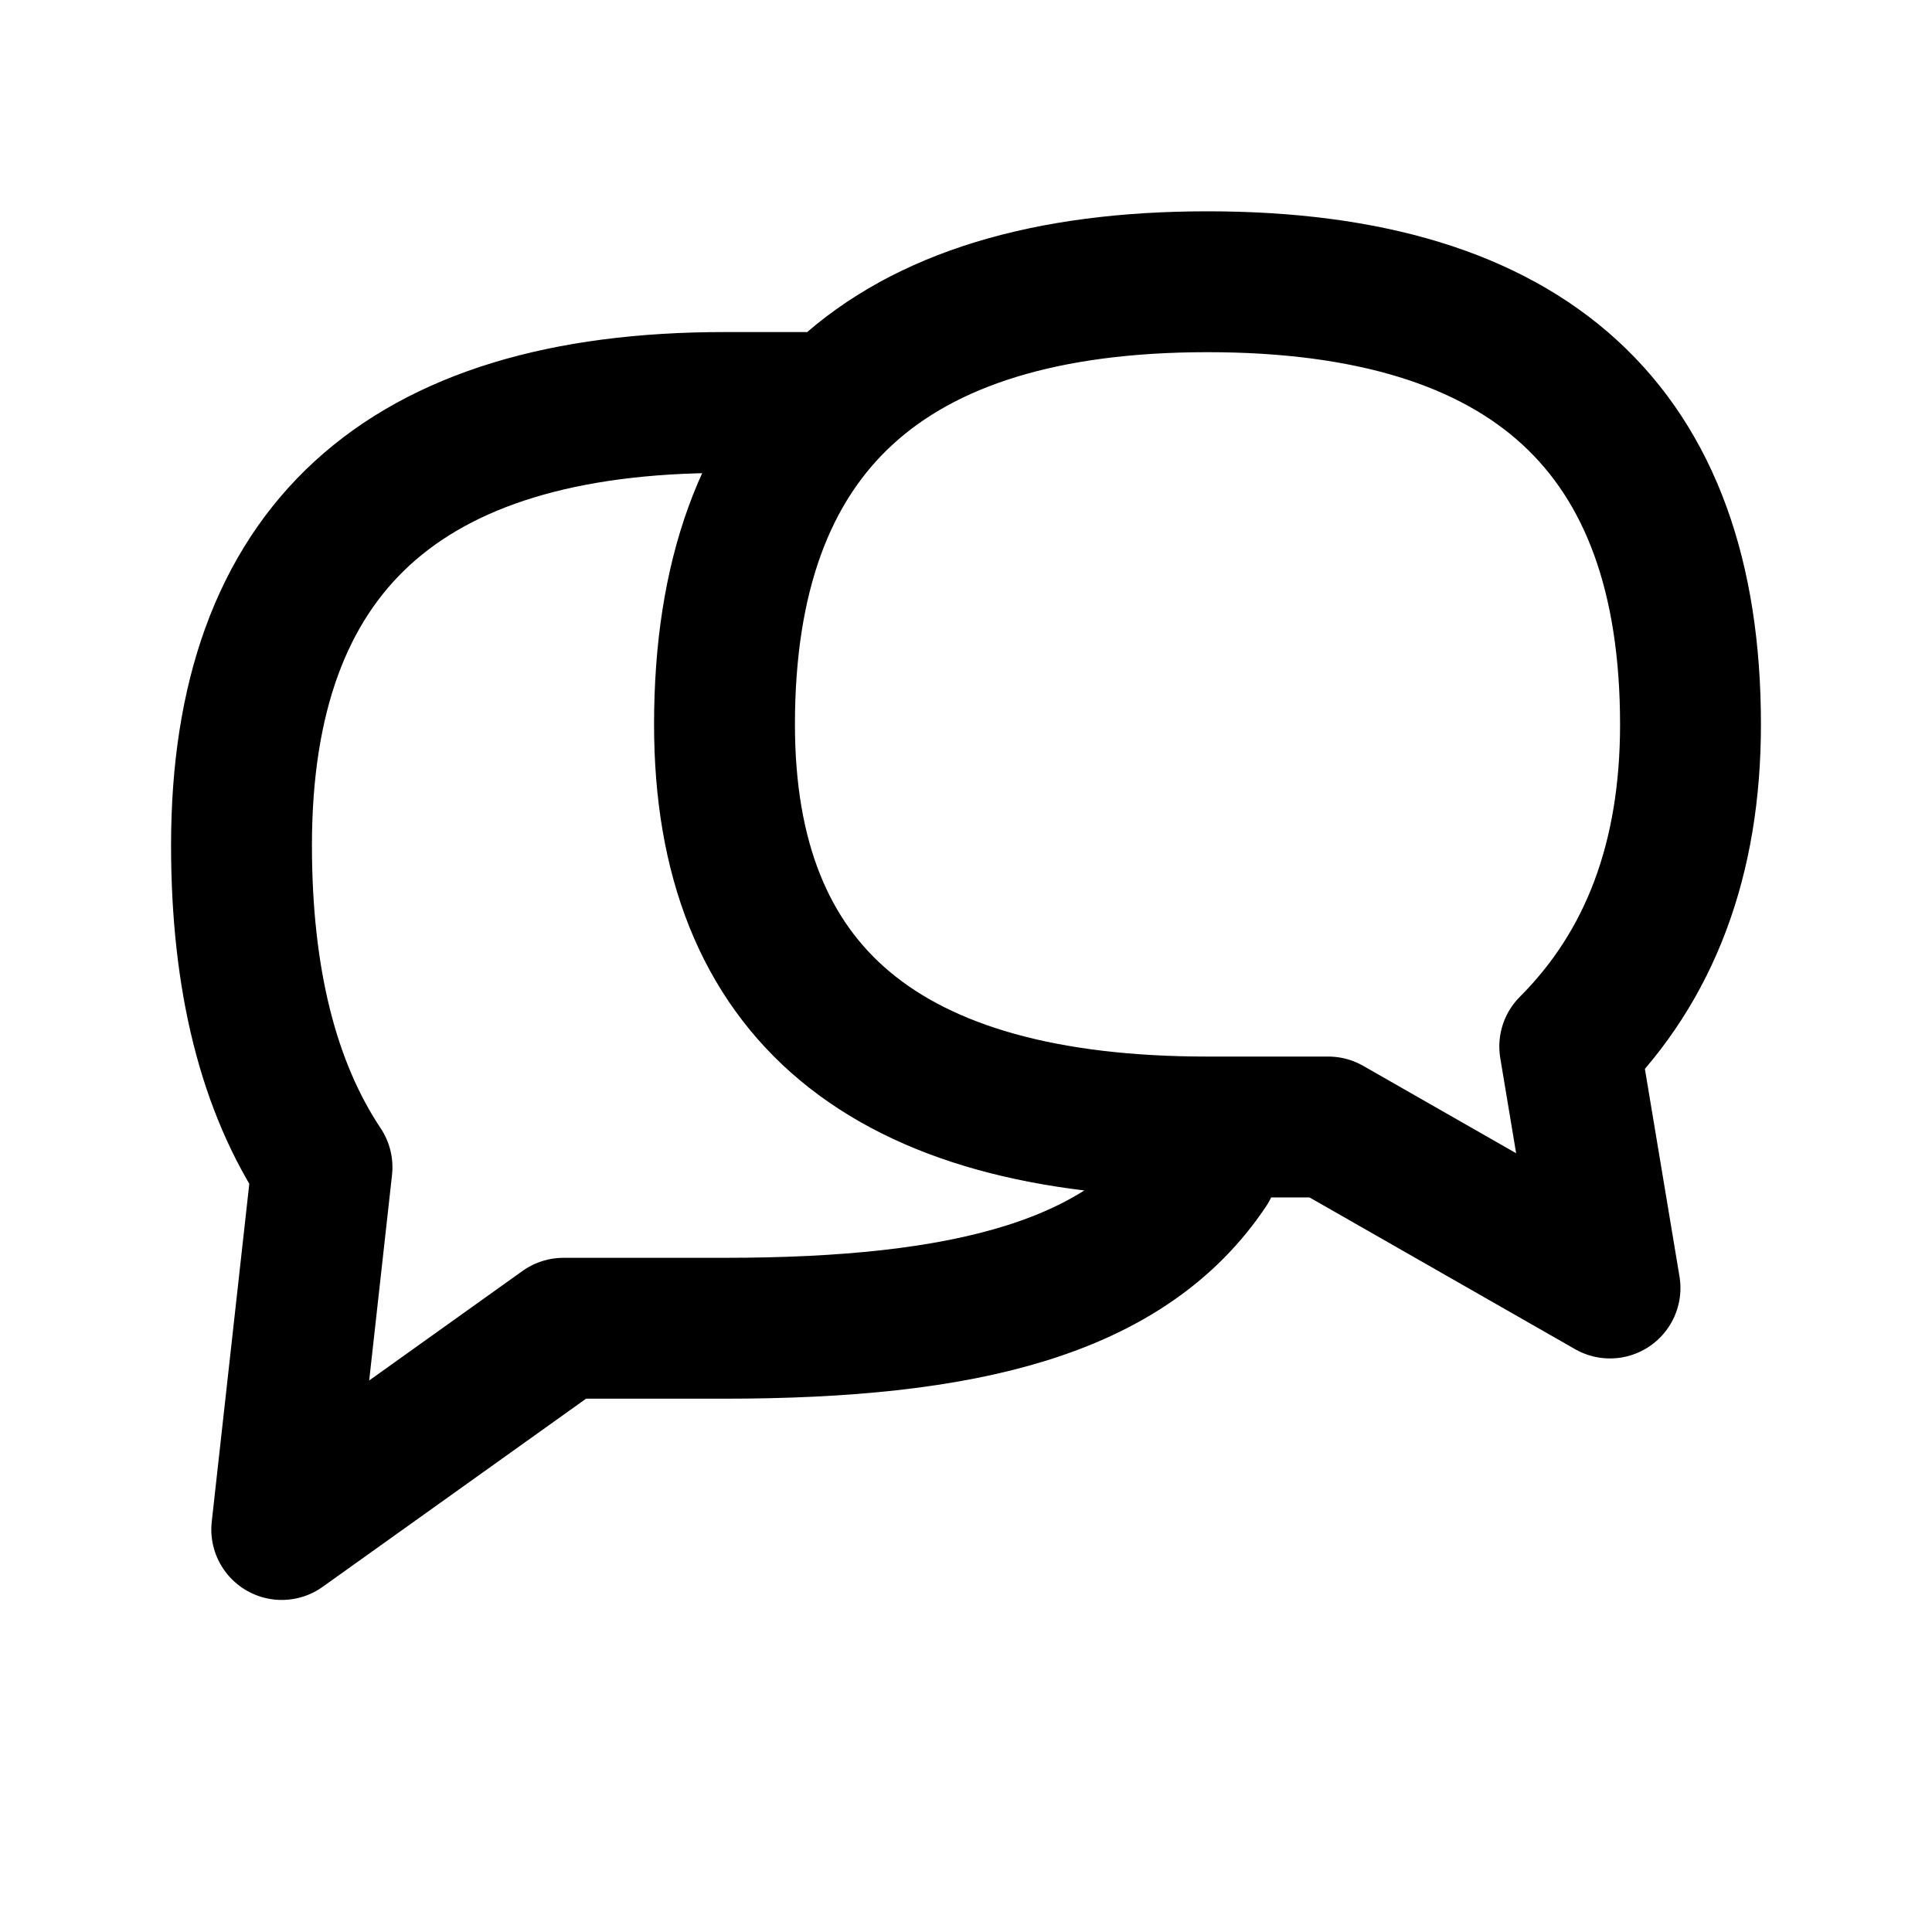
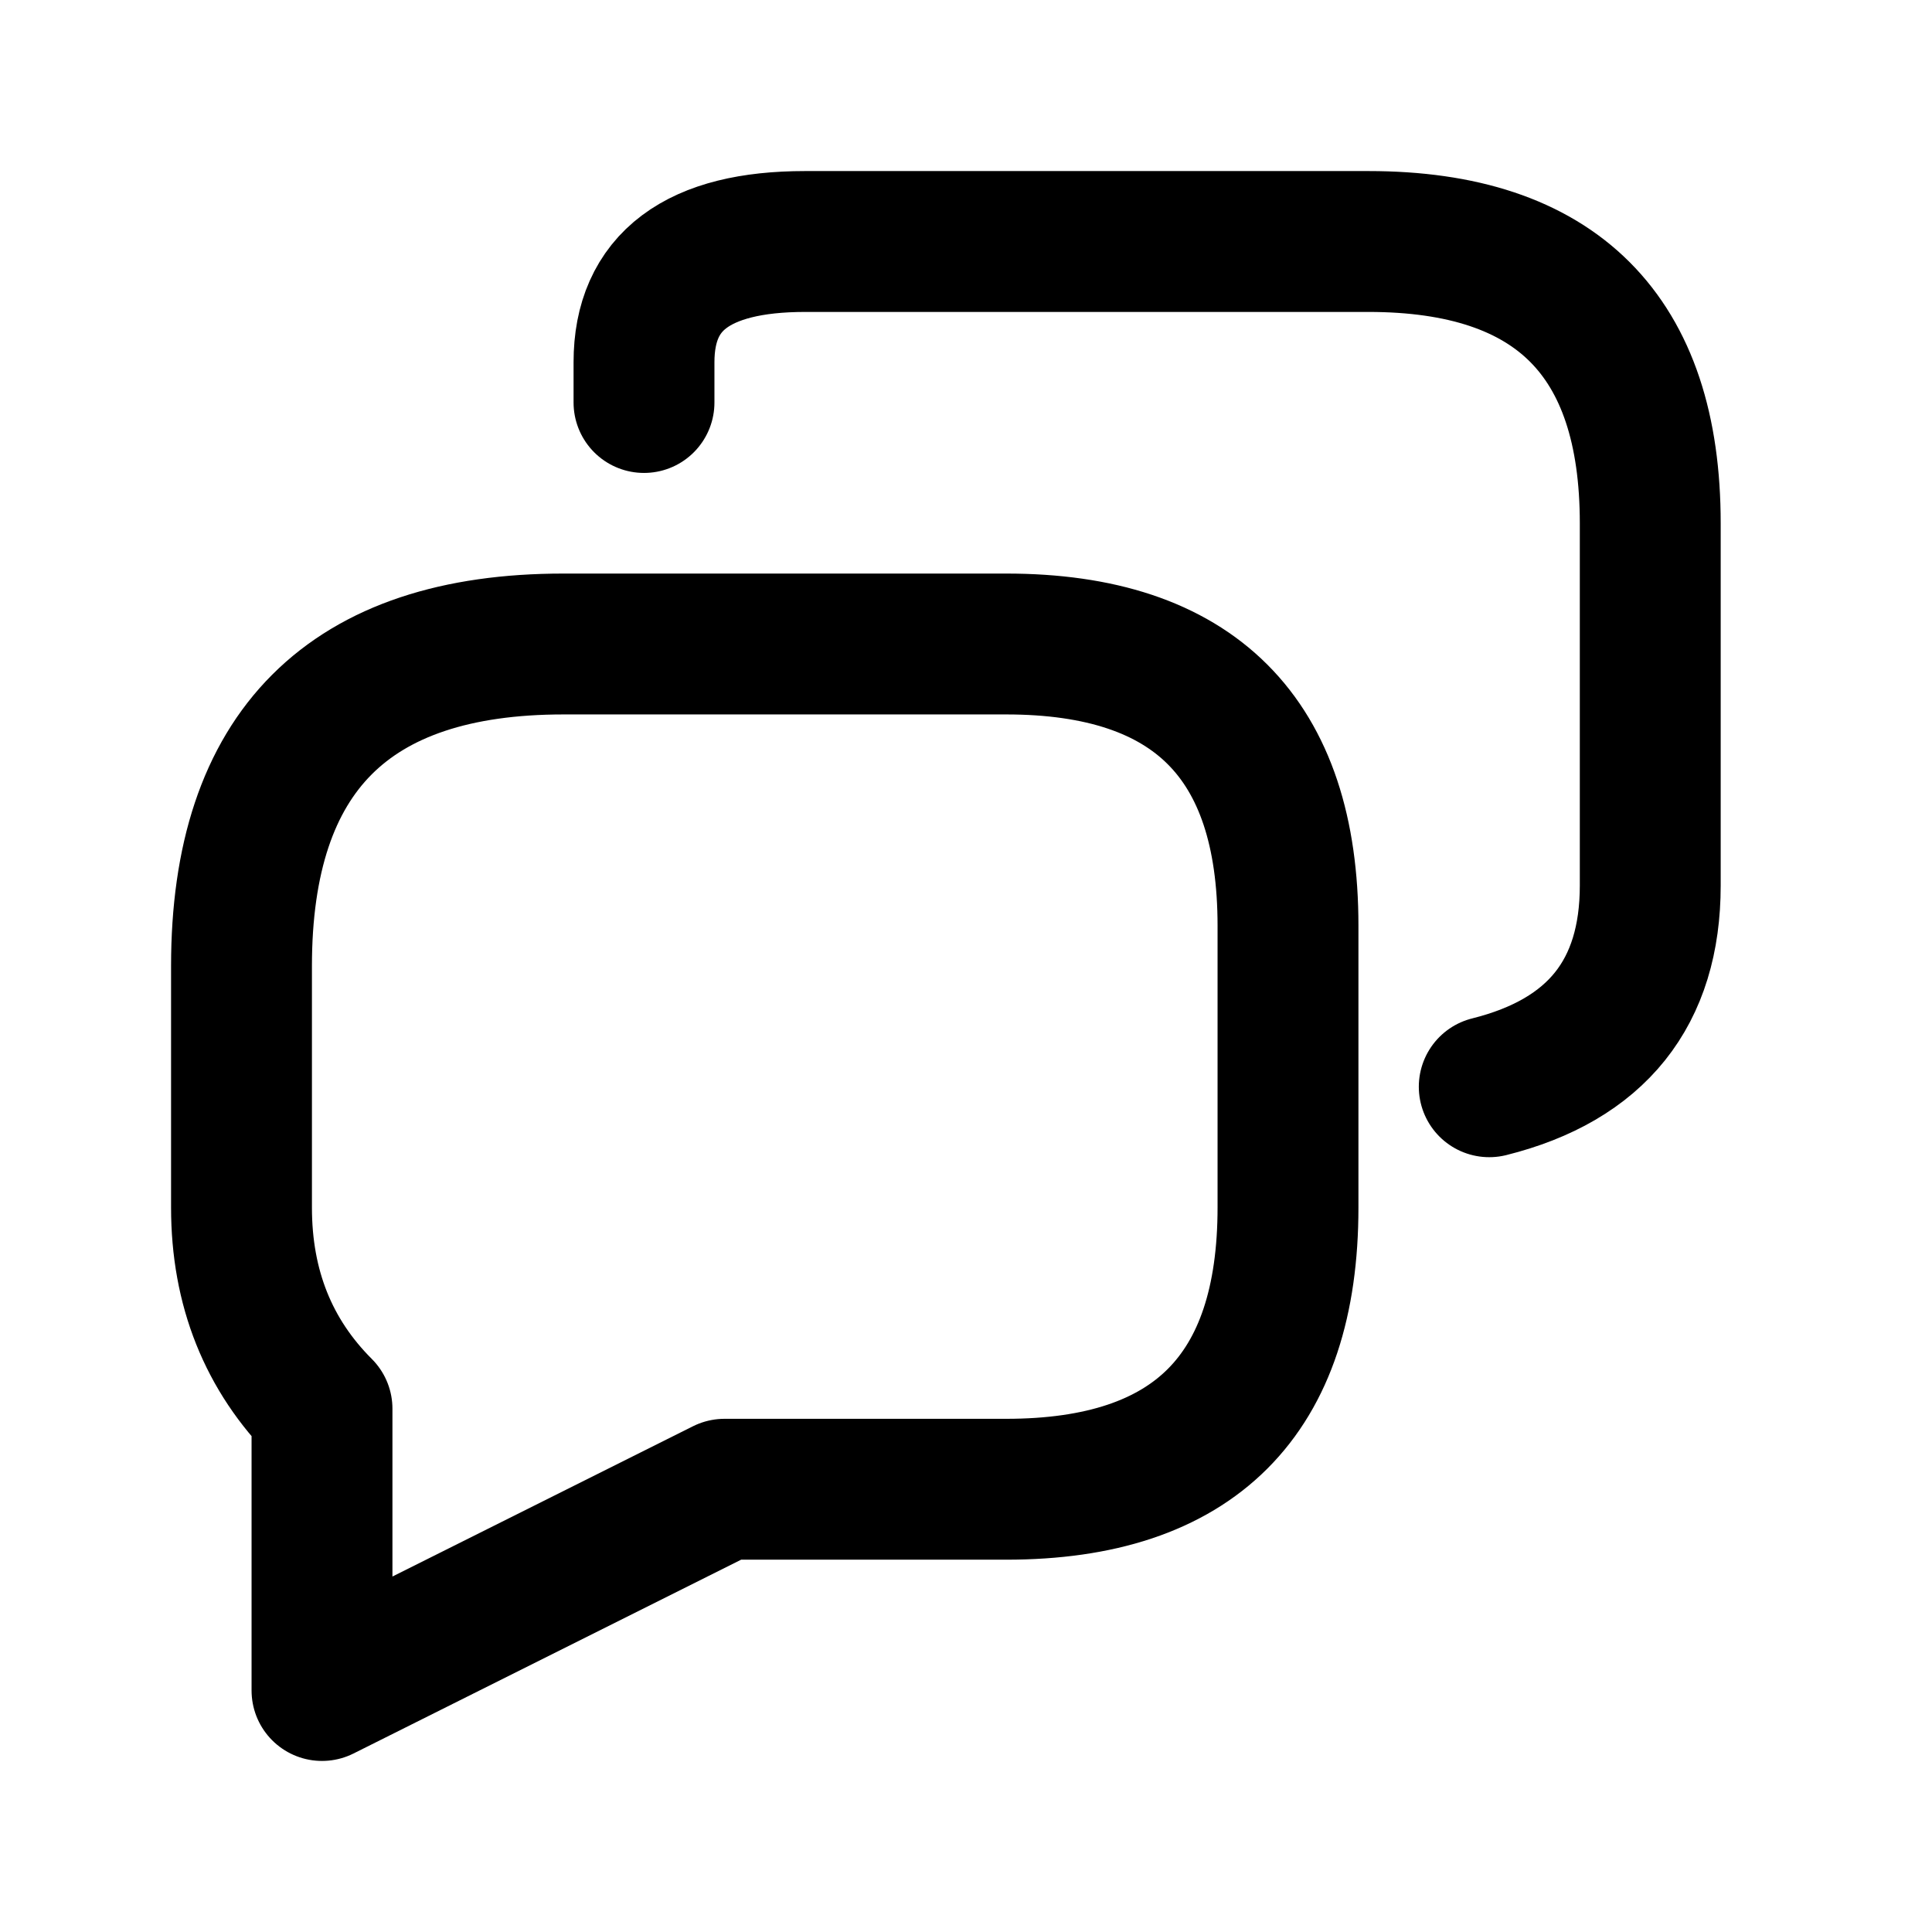
<svg xmlns="http://www.w3.org/2000/svg" viewBox="0 0 24 24" fill="none" stroke="currentColor" stroke-width="1.75" stroke-linecap="round" stroke-linejoin="round">
-   <path d="M15 14.5C14 16 12 16.5 9 16.5H7L3.5 19L4 14.5Q3 13 3 10.5Q3 5 9 5H10 M15 3.5Q21 3.5 21 9Q21 11.5 19.5 13L20 16L16.5 14H15Q9 14 9 9Q9 3.5 15 3.5Z" />
+   <path d="M8 5V4.5Q8 3 10 3H17Q20.5 3 20.5 6.5V11Q20.5 13 18.5 13.5 M7 8H12.5Q16 8 16 11.5V15Q16 18.5 12.5 18.5H9L4 21V17.5Q3 16.5 3 15V12Q3 8 7 8Z" />
</svg>
